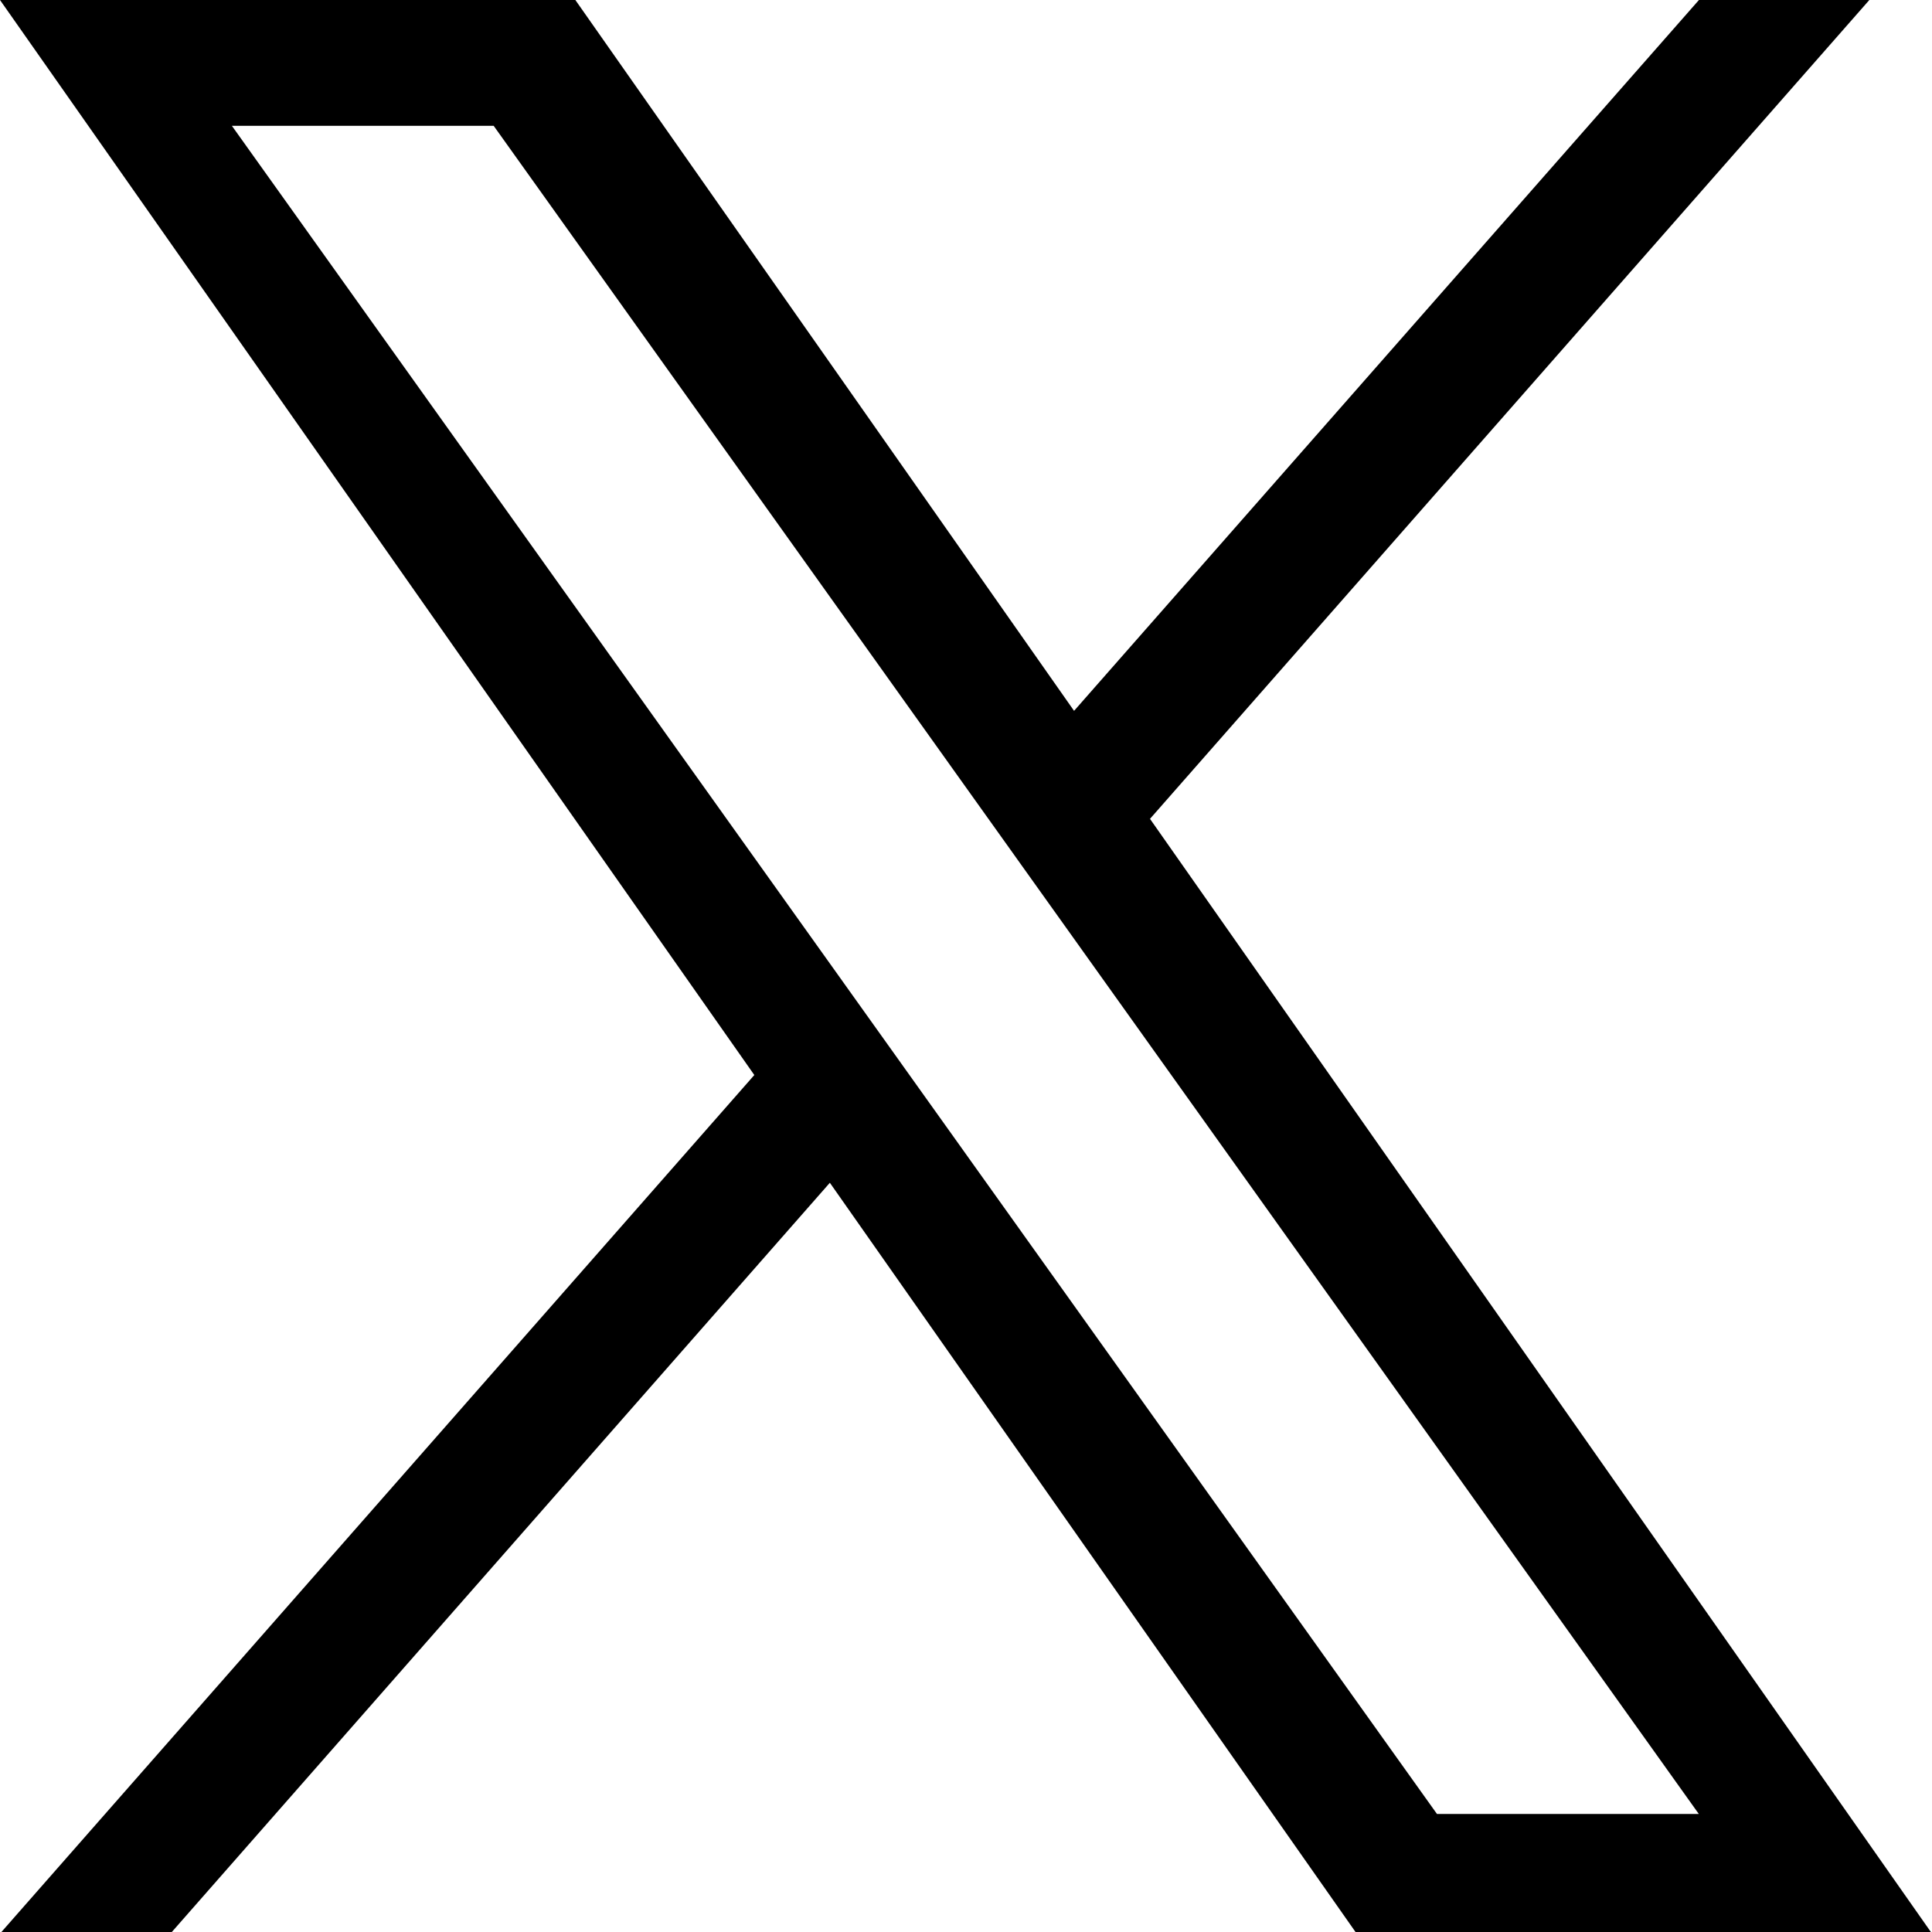
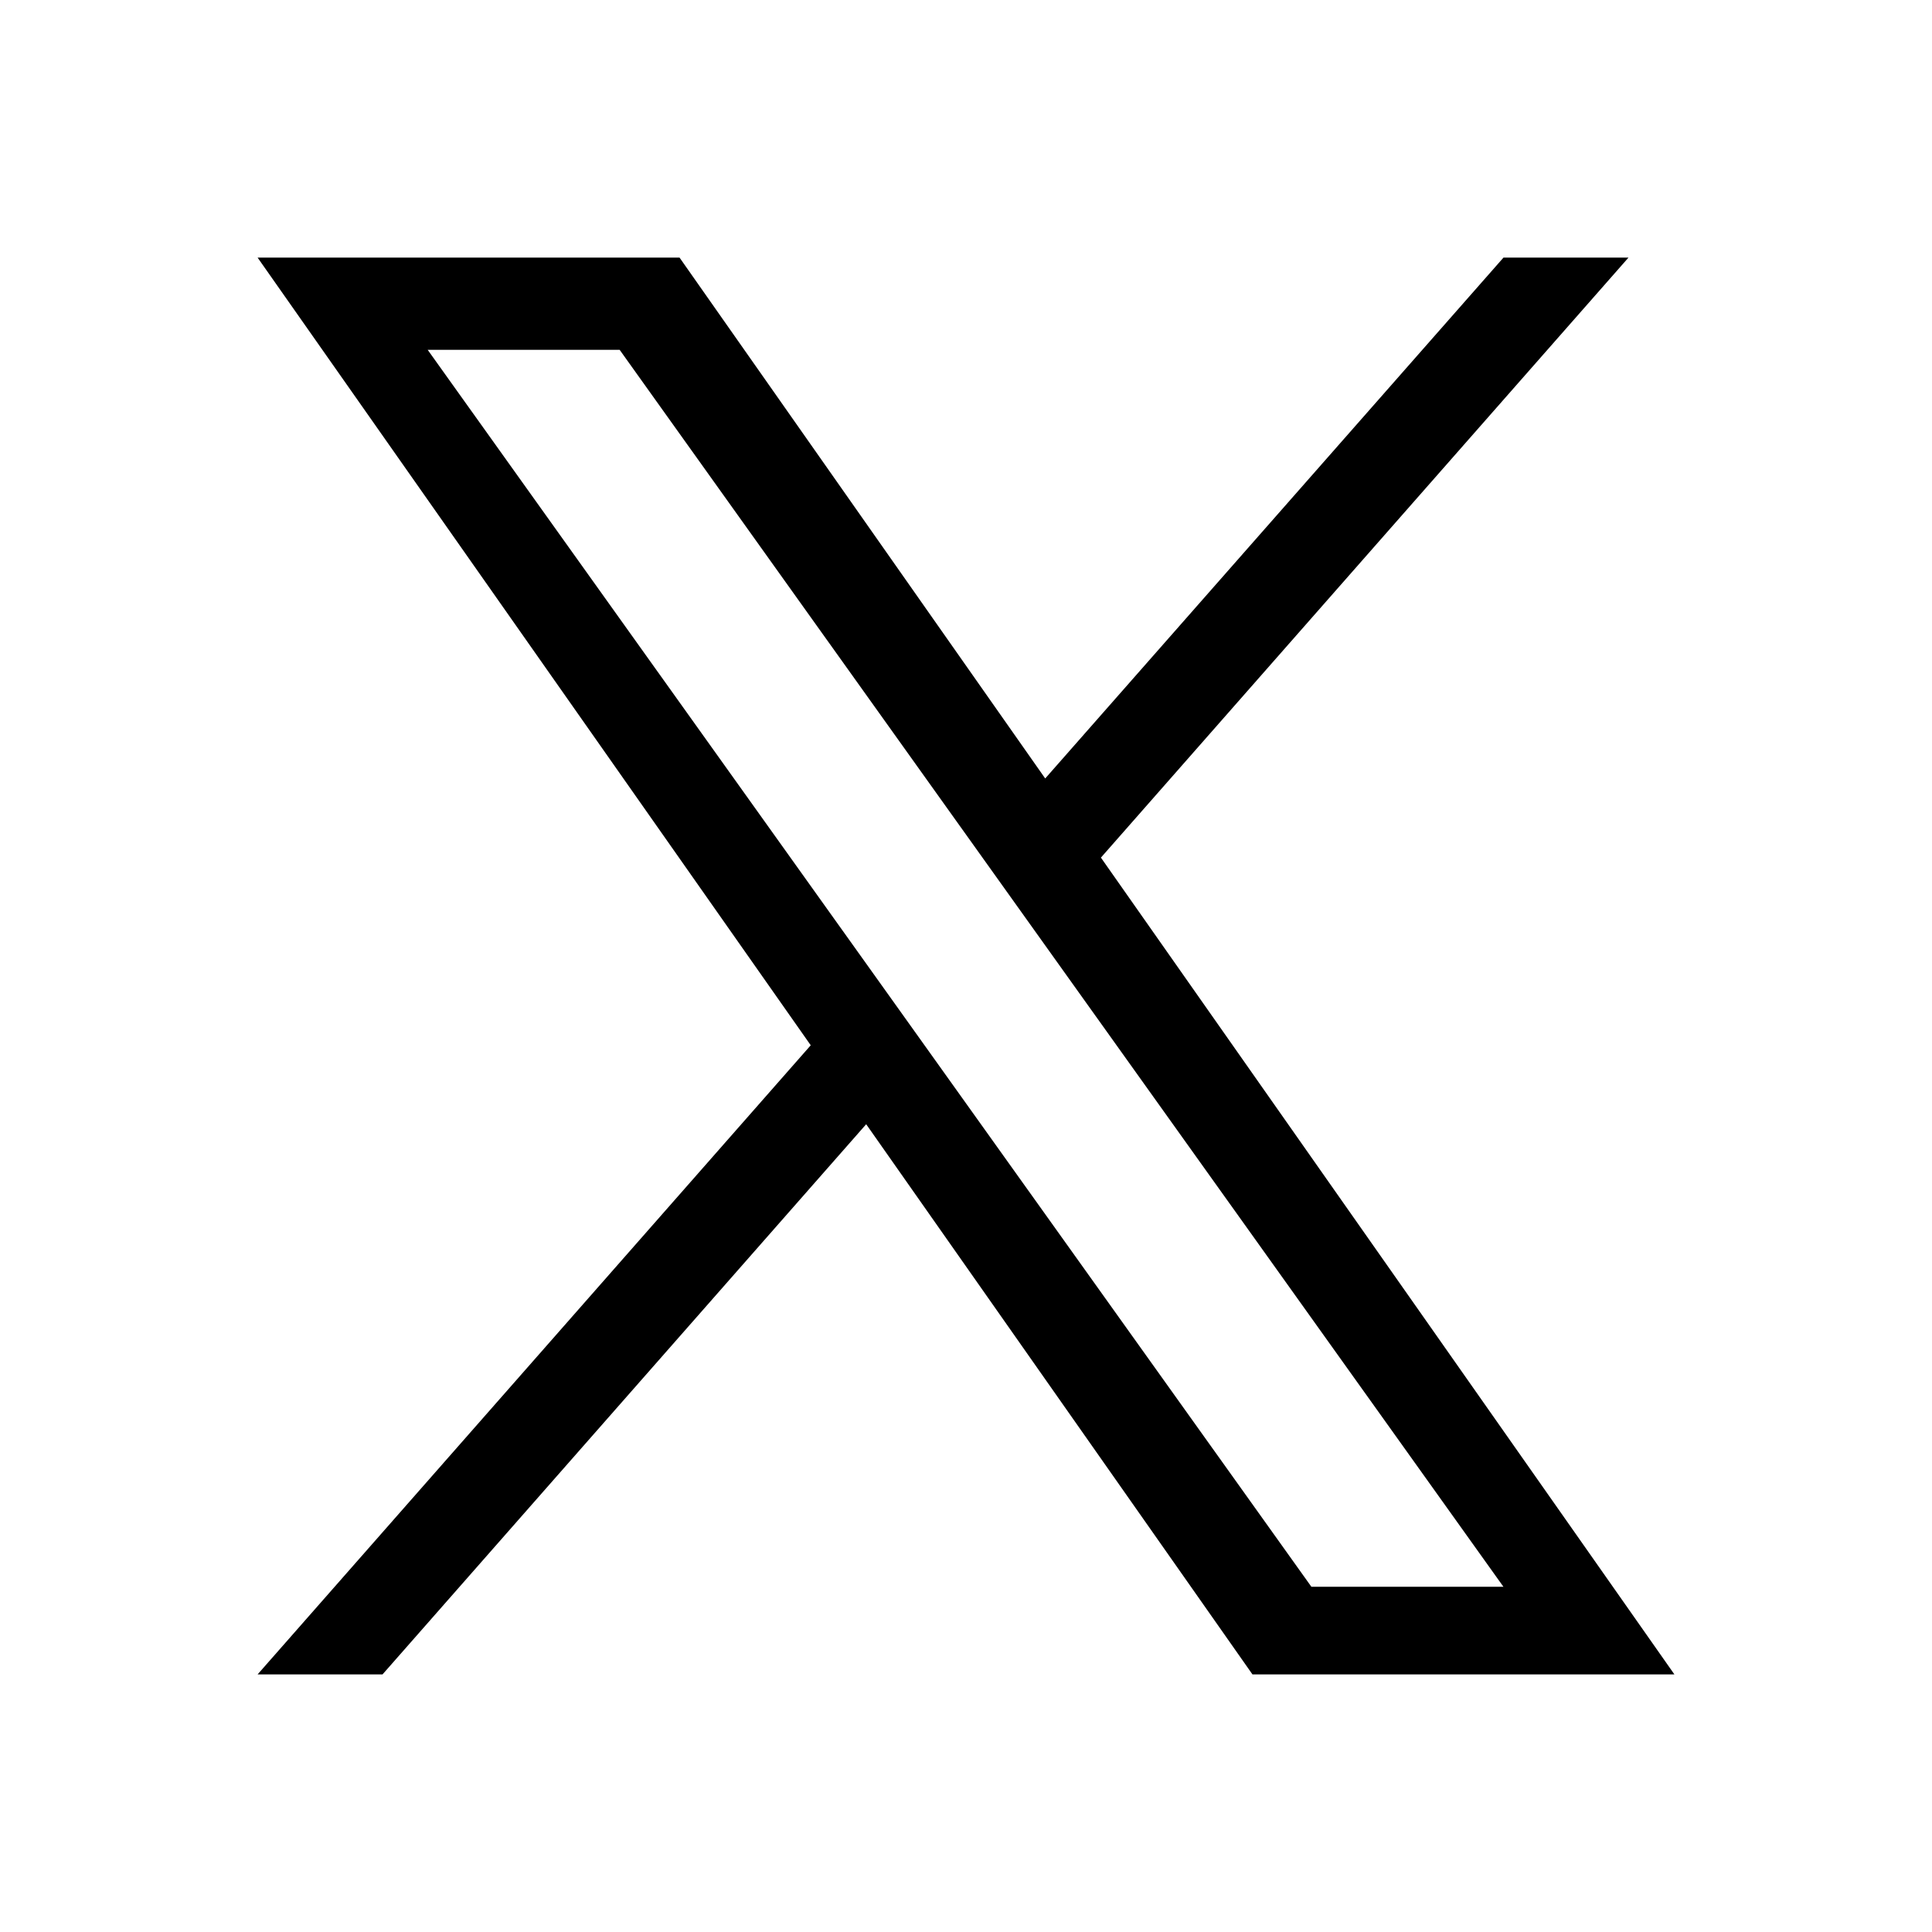
- <svg xmlns="http://www.w3.org/2000/svg" width="30" height="30" viewBox="0 0 300 300" version="1.1">
-   <path d="M178.57 127.15 290.27 0h-26.46l-97.03 110.38L89.34 0H0l117.13 166.93L0 300.25h26.46l102.4-116.59 81.8 116.59h89.34M36.01 19.54H76.66l187.13 262.13h-40.66" />
+ <svg xmlns="http://www.w3.org/2000/svg" width="30" height="30" viewBox="0 0 30 30" fill="none">
+   <path d="M17.095 13.317L25.287 4H23.346L16.23 12.088L10.552 4H4L12.589 16.231L4 26H5.94L13.45 17.457L19.448 26H26M6.641 5.432H9.622L23.345 24.639H20.363" fill="black" />
</svg>
